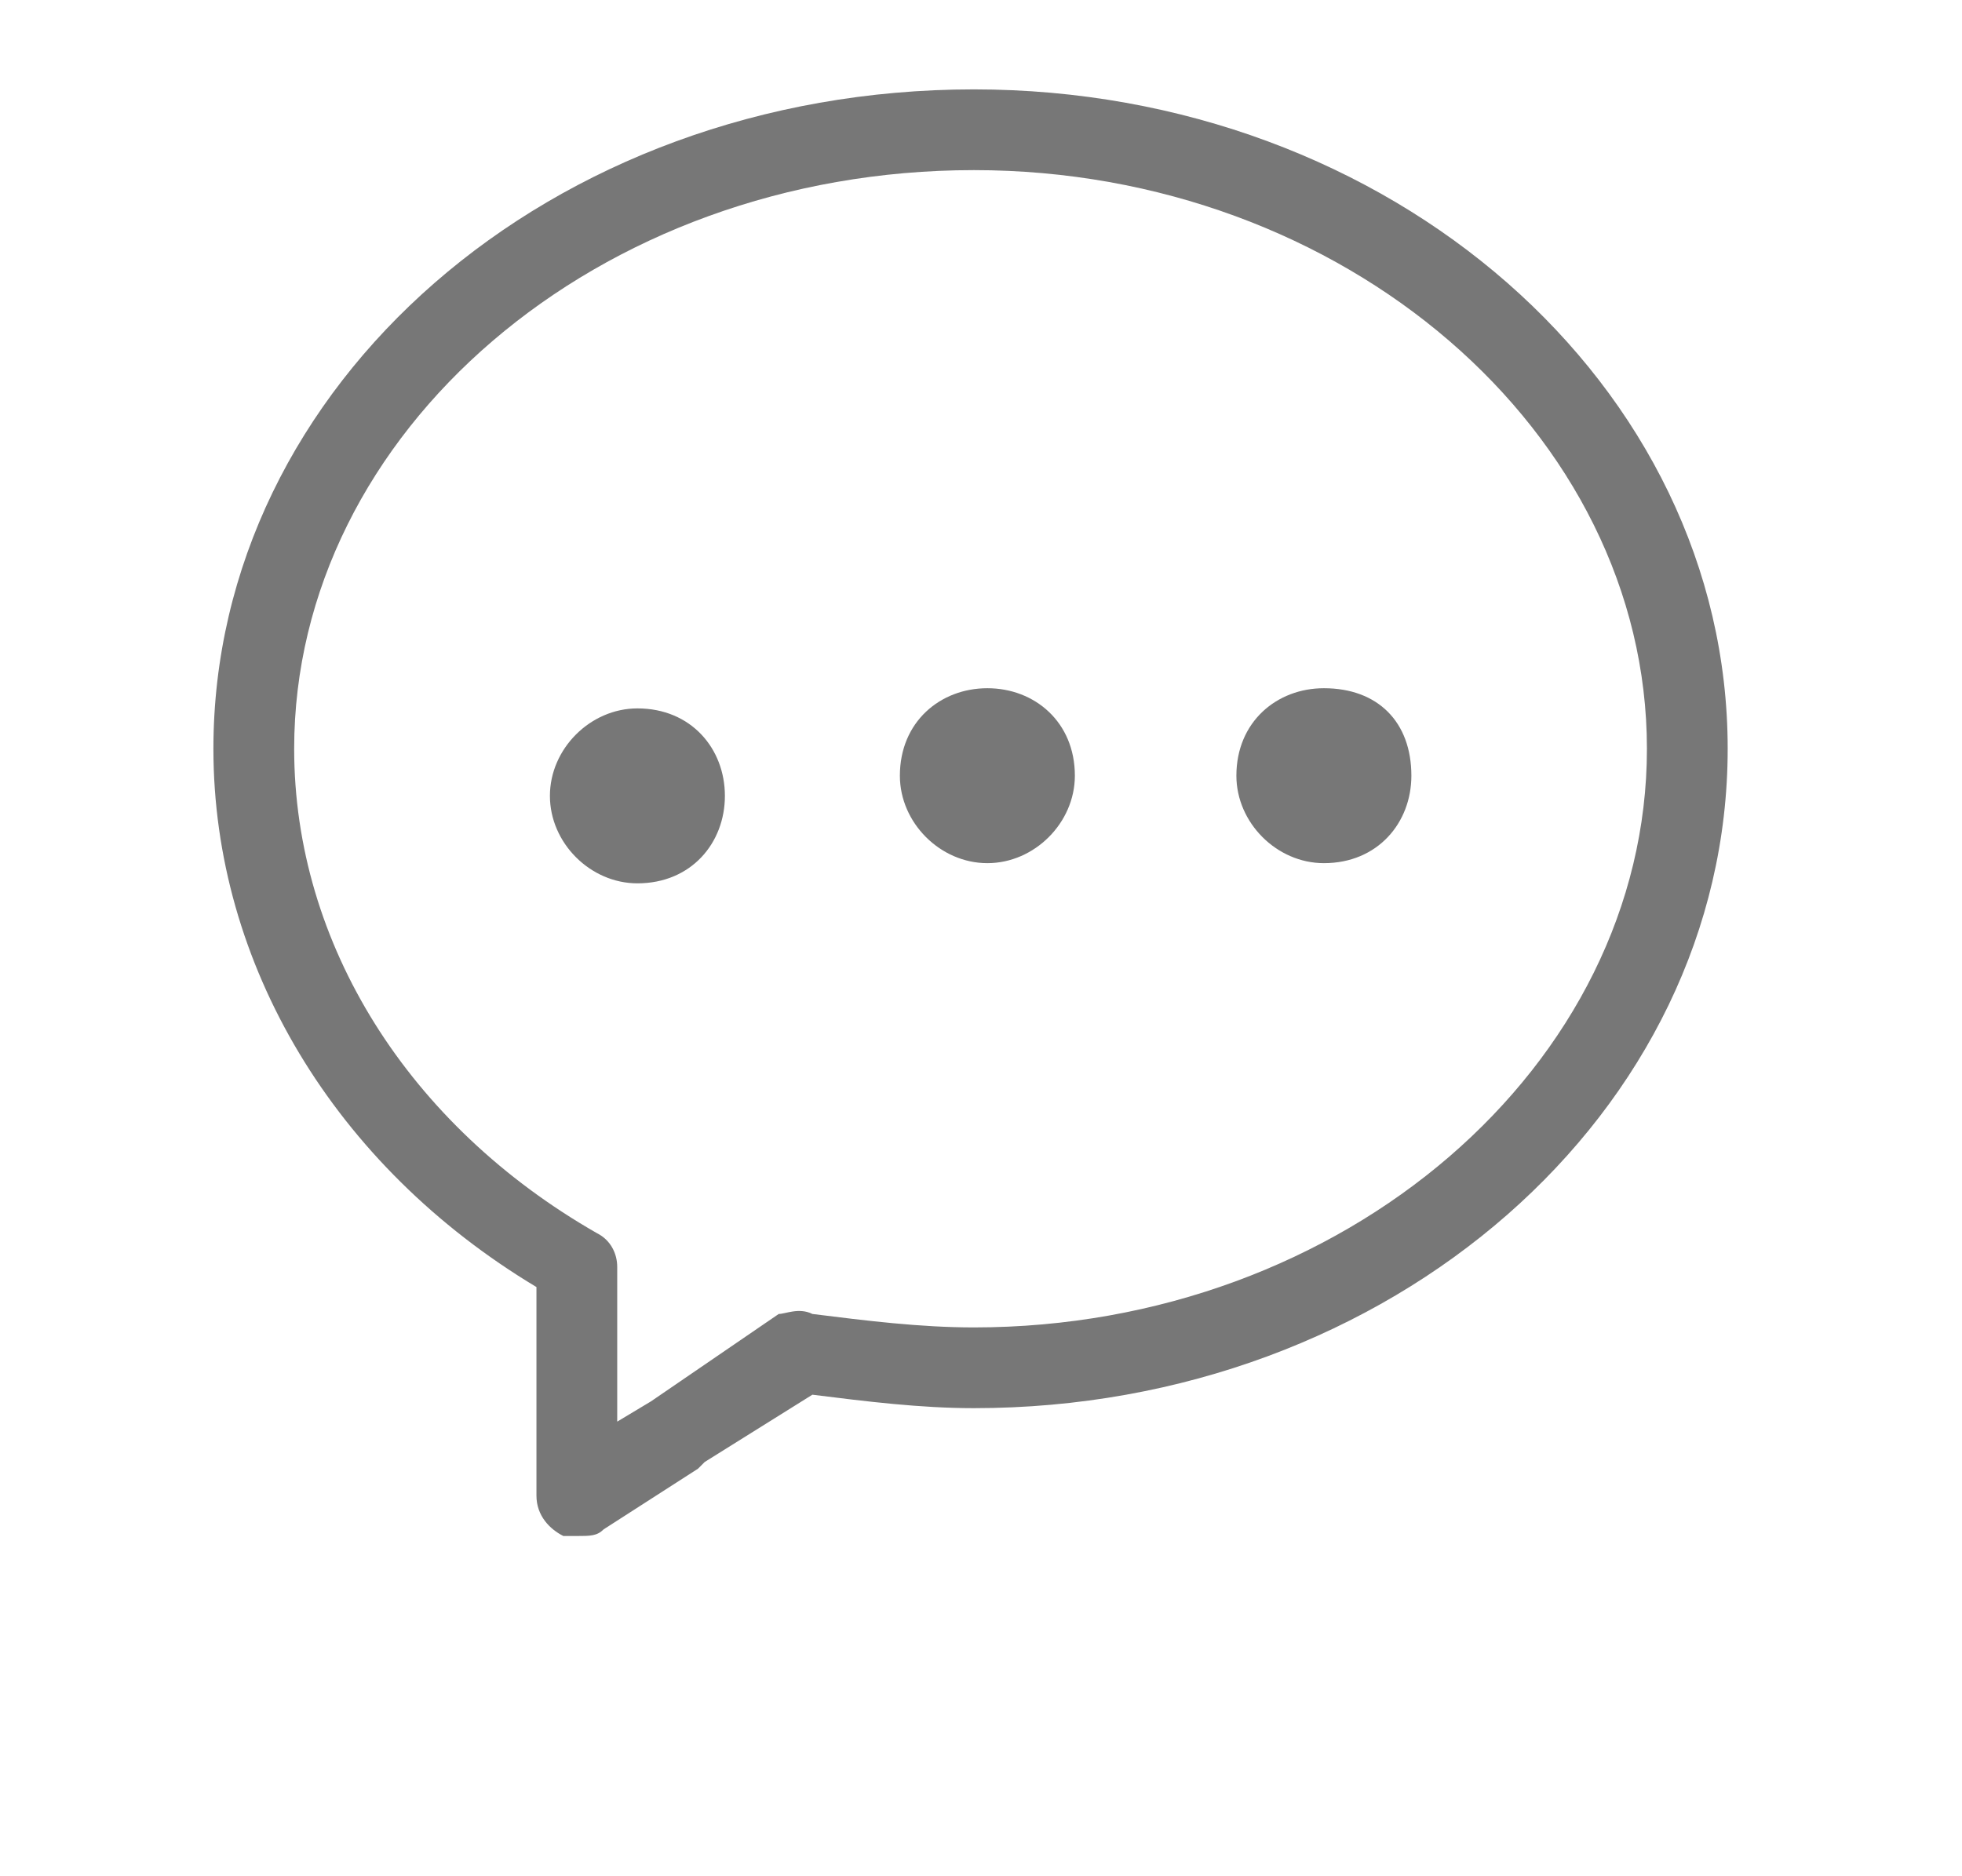
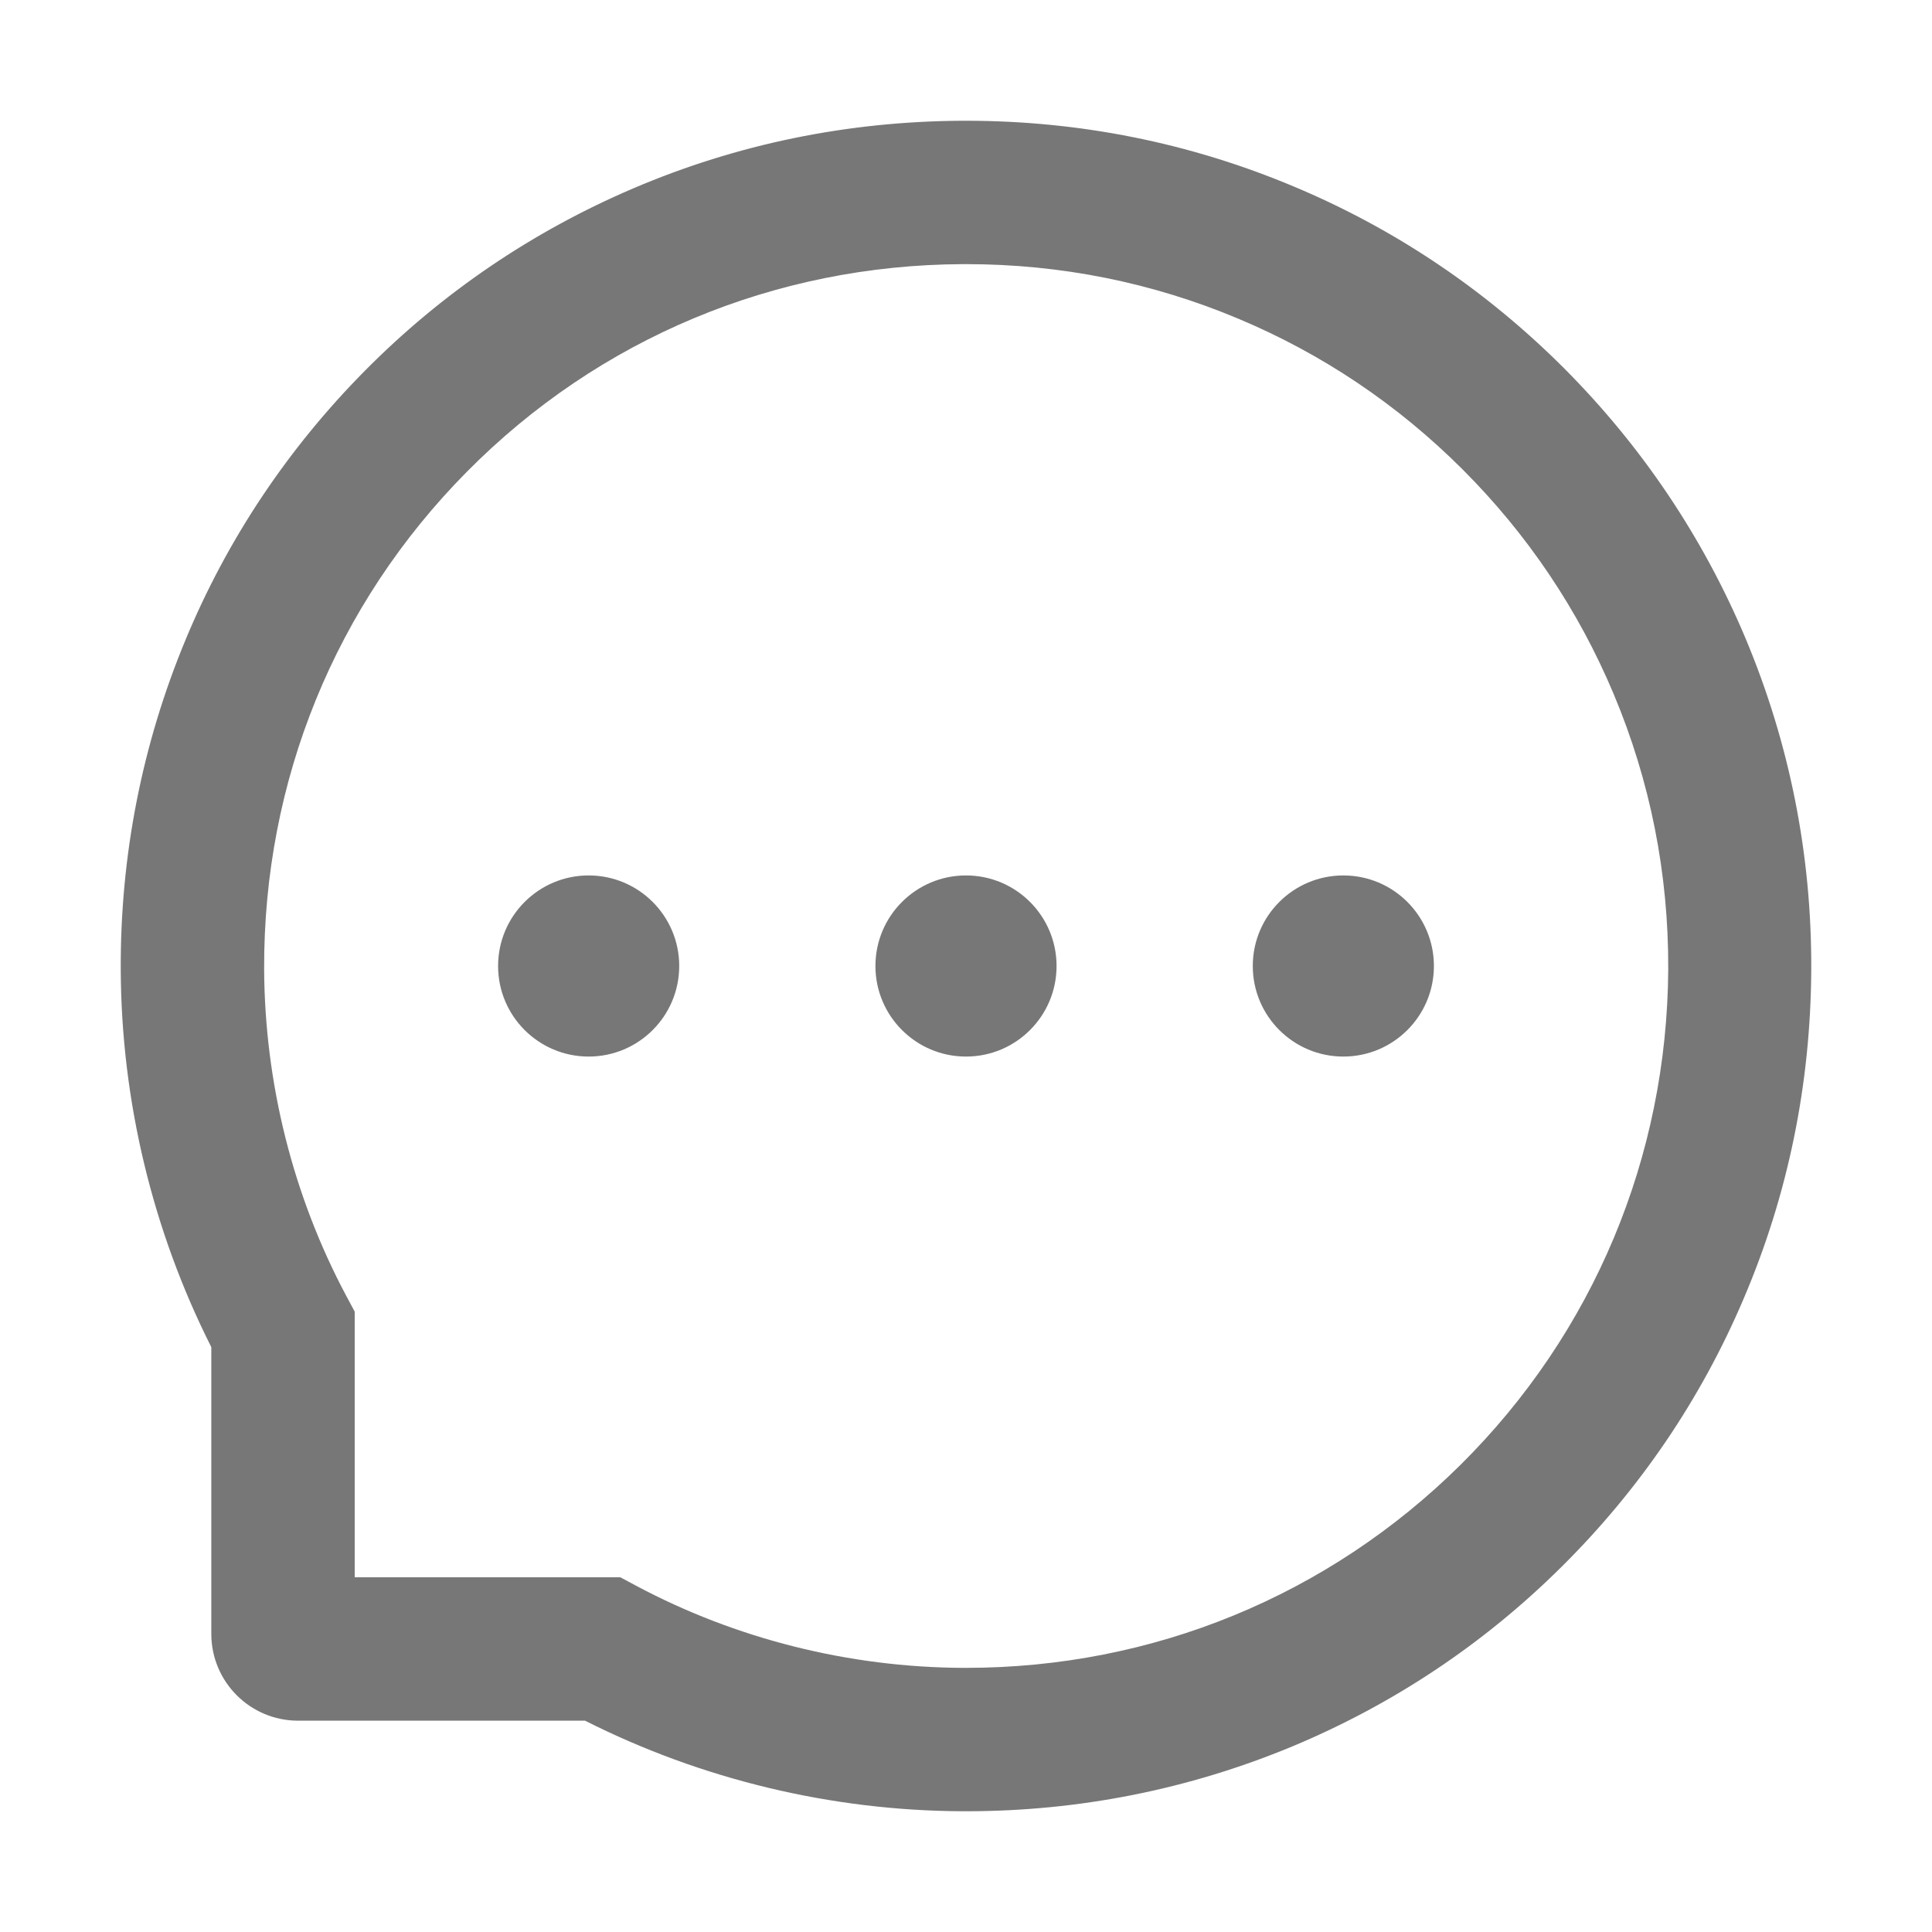
- <svg xmlns="http://www.w3.org/2000/svg" t="1683684182947" class="icon" viewBox="0 0 1071 1024" version="1.1" p-id="31384" width="31.377" height="30">
-   <path d="M395.701 434.549c0 25.716-18.369 47.759-47.759 47.759-25.716 0-47.759-22.043-47.759-47.759s22.042-47.759 47.759-47.759c29.391 0 47.759 22.043 47.759 47.759z m547.394-25.716c0-198.385-183.69-360.032-411.465-360.032-231.449 0-415.138 161.647-415.138 360.032 0 117.562 66.129 227.775 176.341 293.903v113.888c0 11.021 7.348 18.369 14.694 22.042h7.348c7.348 0 11.021 0 14.694-3.674l51.434-33.065 3.674-3.674 58.78-36.739c29.391 3.674 58.78 7.348 88.171 7.348 227.775 0 411.465-161.647 411.465-360.032zM325.898 673.346c-102.865-58.78-165.321-157.972-165.321-264.513 0-172.669 165.321-315.946 371.053-315.946 202.058 0 367.379 143.278 367.379 315.946 0 172.669-165.321 315.946-367.379 315.946-29.391 0-58.78-3.674-88.171-7.348-7.348-3.674-14.694 0-18.369 0l-69.801 47.759-18.369 11.021v-84.497c0-7.348-3.674-14.694-11.021-18.369zM586.737 423.53c0 25.716-22.042 47.759-47.759 47.759s-47.759-22.042-47.759-47.759c0-29.391 22.042-47.759 47.759-47.759 25.716 0 47.759 18.369 47.759 47.759z m183.691 0c0 25.716-18.369 47.759-47.759 47.759-25.716 0-47.759-22.042-47.759-47.759 0-29.391 22.042-47.759 47.759-47.759 29.391 0 47.759 18.369 47.759 47.759z" p-id="31385" fill="#777777" />
+ <svg xmlns="http://www.w3.org/2000/svg" t="1683686632391" class="icon" viewBox="0 0 1024 1024" version="1.1" p-id="84113" width="30" height="30">
+   <path d="M512 512m-48 0a48 48 0 1 0 96 0 48 48 0 1 0-96 0Z" p-id="84114" fill="#777777" />
+   <path d="M712 512m-48 0a48 48 0 1 0 96 0 48 48 0 1 0-96 0Z" p-id="84115" fill="#777777" />
+   <path d="M312 512m-48 0a48 48 0 1 0 96 0 48 48 0 1 0-96 0Z" p-id="84116" fill="#777777" />
+   <path d="M925.2 338.4c-22.6-53.7-55-101.9-96.3-143.3-41.3-41.3-89.5-73.8-143.3-96.3C630.6 75.7 572.2 64 512 64h-2c-60.6 0.3-119.3 12.3-174.5 35.9-53.3 22.8-101.1 55.2-142 96.5-40.9 41.3-73 89.3-95.2 142.8-23 55.4-34.6 114.3-34.3 174.9 0.3 69.4 16.9 138.3 48 199.9v152c0 25.4 20.6 46 46 46h152.1c61.6 31.1 130.5 47.7 199.9 48h2.1c59.9 0 118-11.6 172.7-34.3 53.5-22.3 101.6-54.3 142.8-95.2 41.3-40.9 73.8-88.7 96.5-142 23.6-55.2 35.6-113.9 35.9-174.5 0.3-60.9-11.5-120-34.8-175.6z m-151.1 438C704 845.8 611 884 512 884h-1.7c-60.3-0.3-120.2-15.3-173.1-43.5l-8.4-4.5H188V695.2l-4.5-8.4C155.3 633.9 140.3 574 140 513.7c-0.4-99.7 37.7-193.3 107.6-263.8 69.8-70.5 163.1-109.5 262.8-109.9h1.7c50 0 98.5 9.7 144.2 28.9 44.6 18.7 84.6 45.6 119 80 34.3 34.3 61.3 74.4 80 119 19.4 46.2 29.1 95.2 28.9 145.8-0.6 99.6-39.7 192.9-110.1 262.7z" p-id="84117" fill="#777777" />
</svg>
